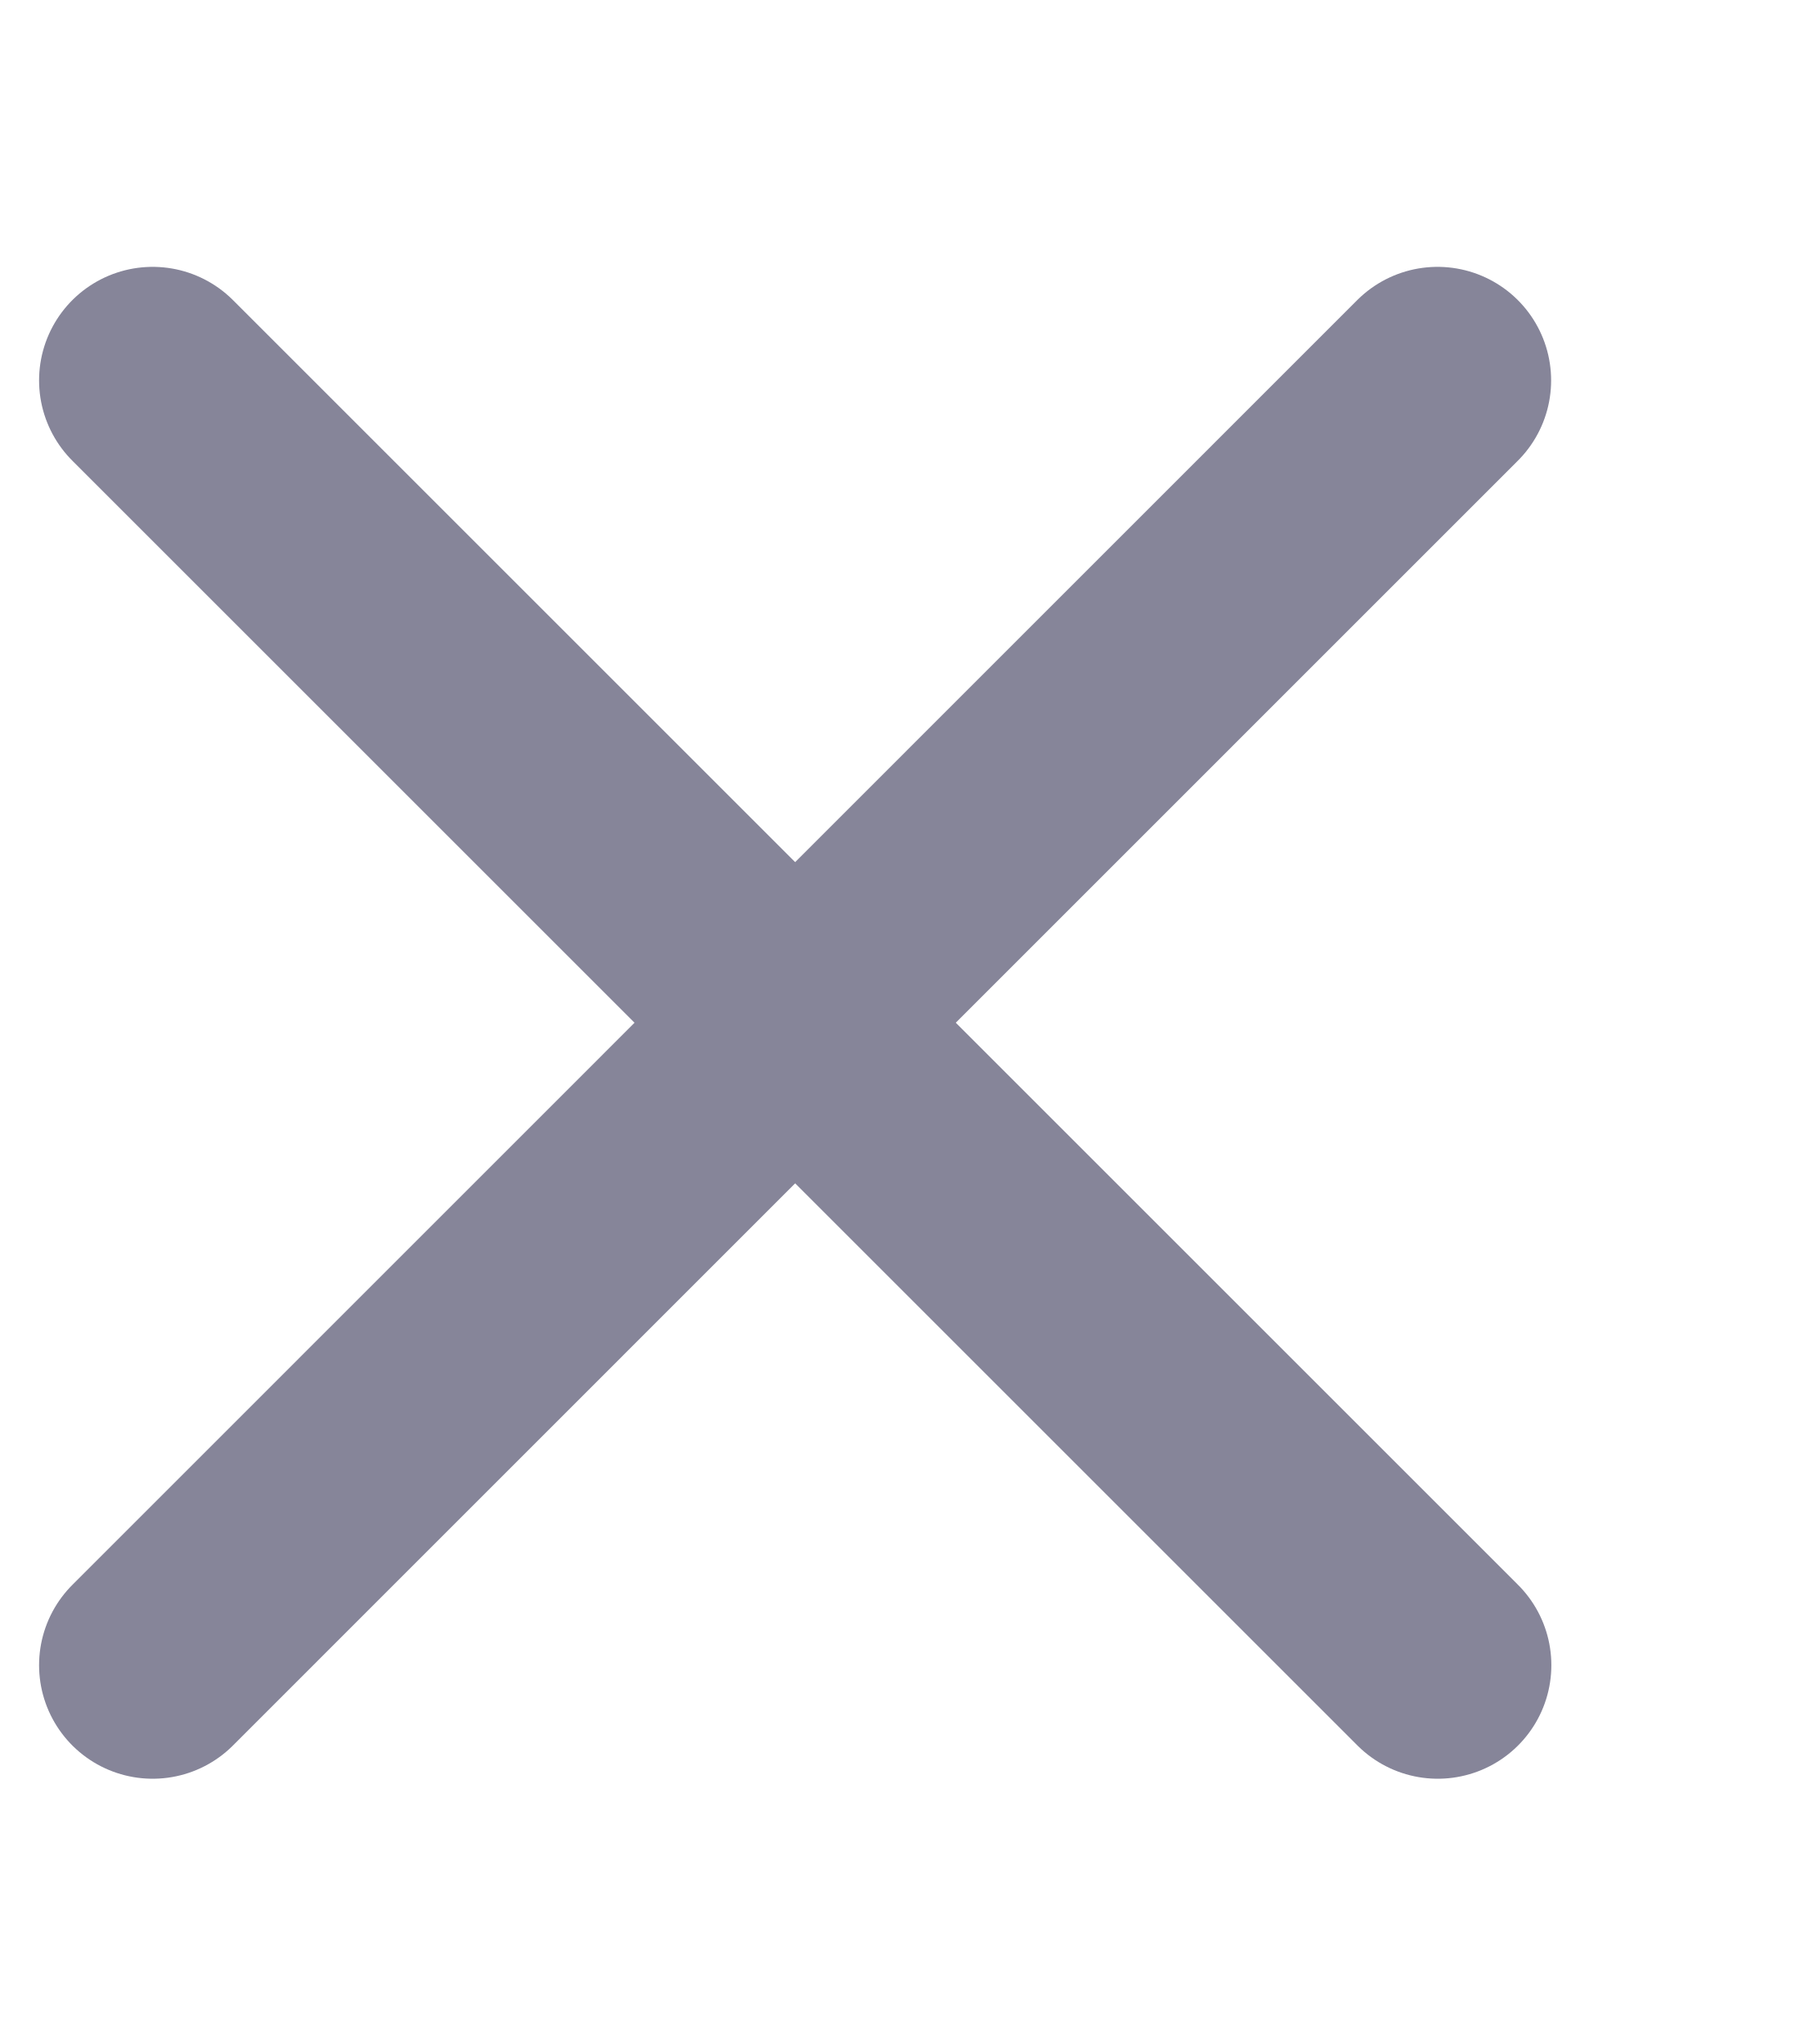
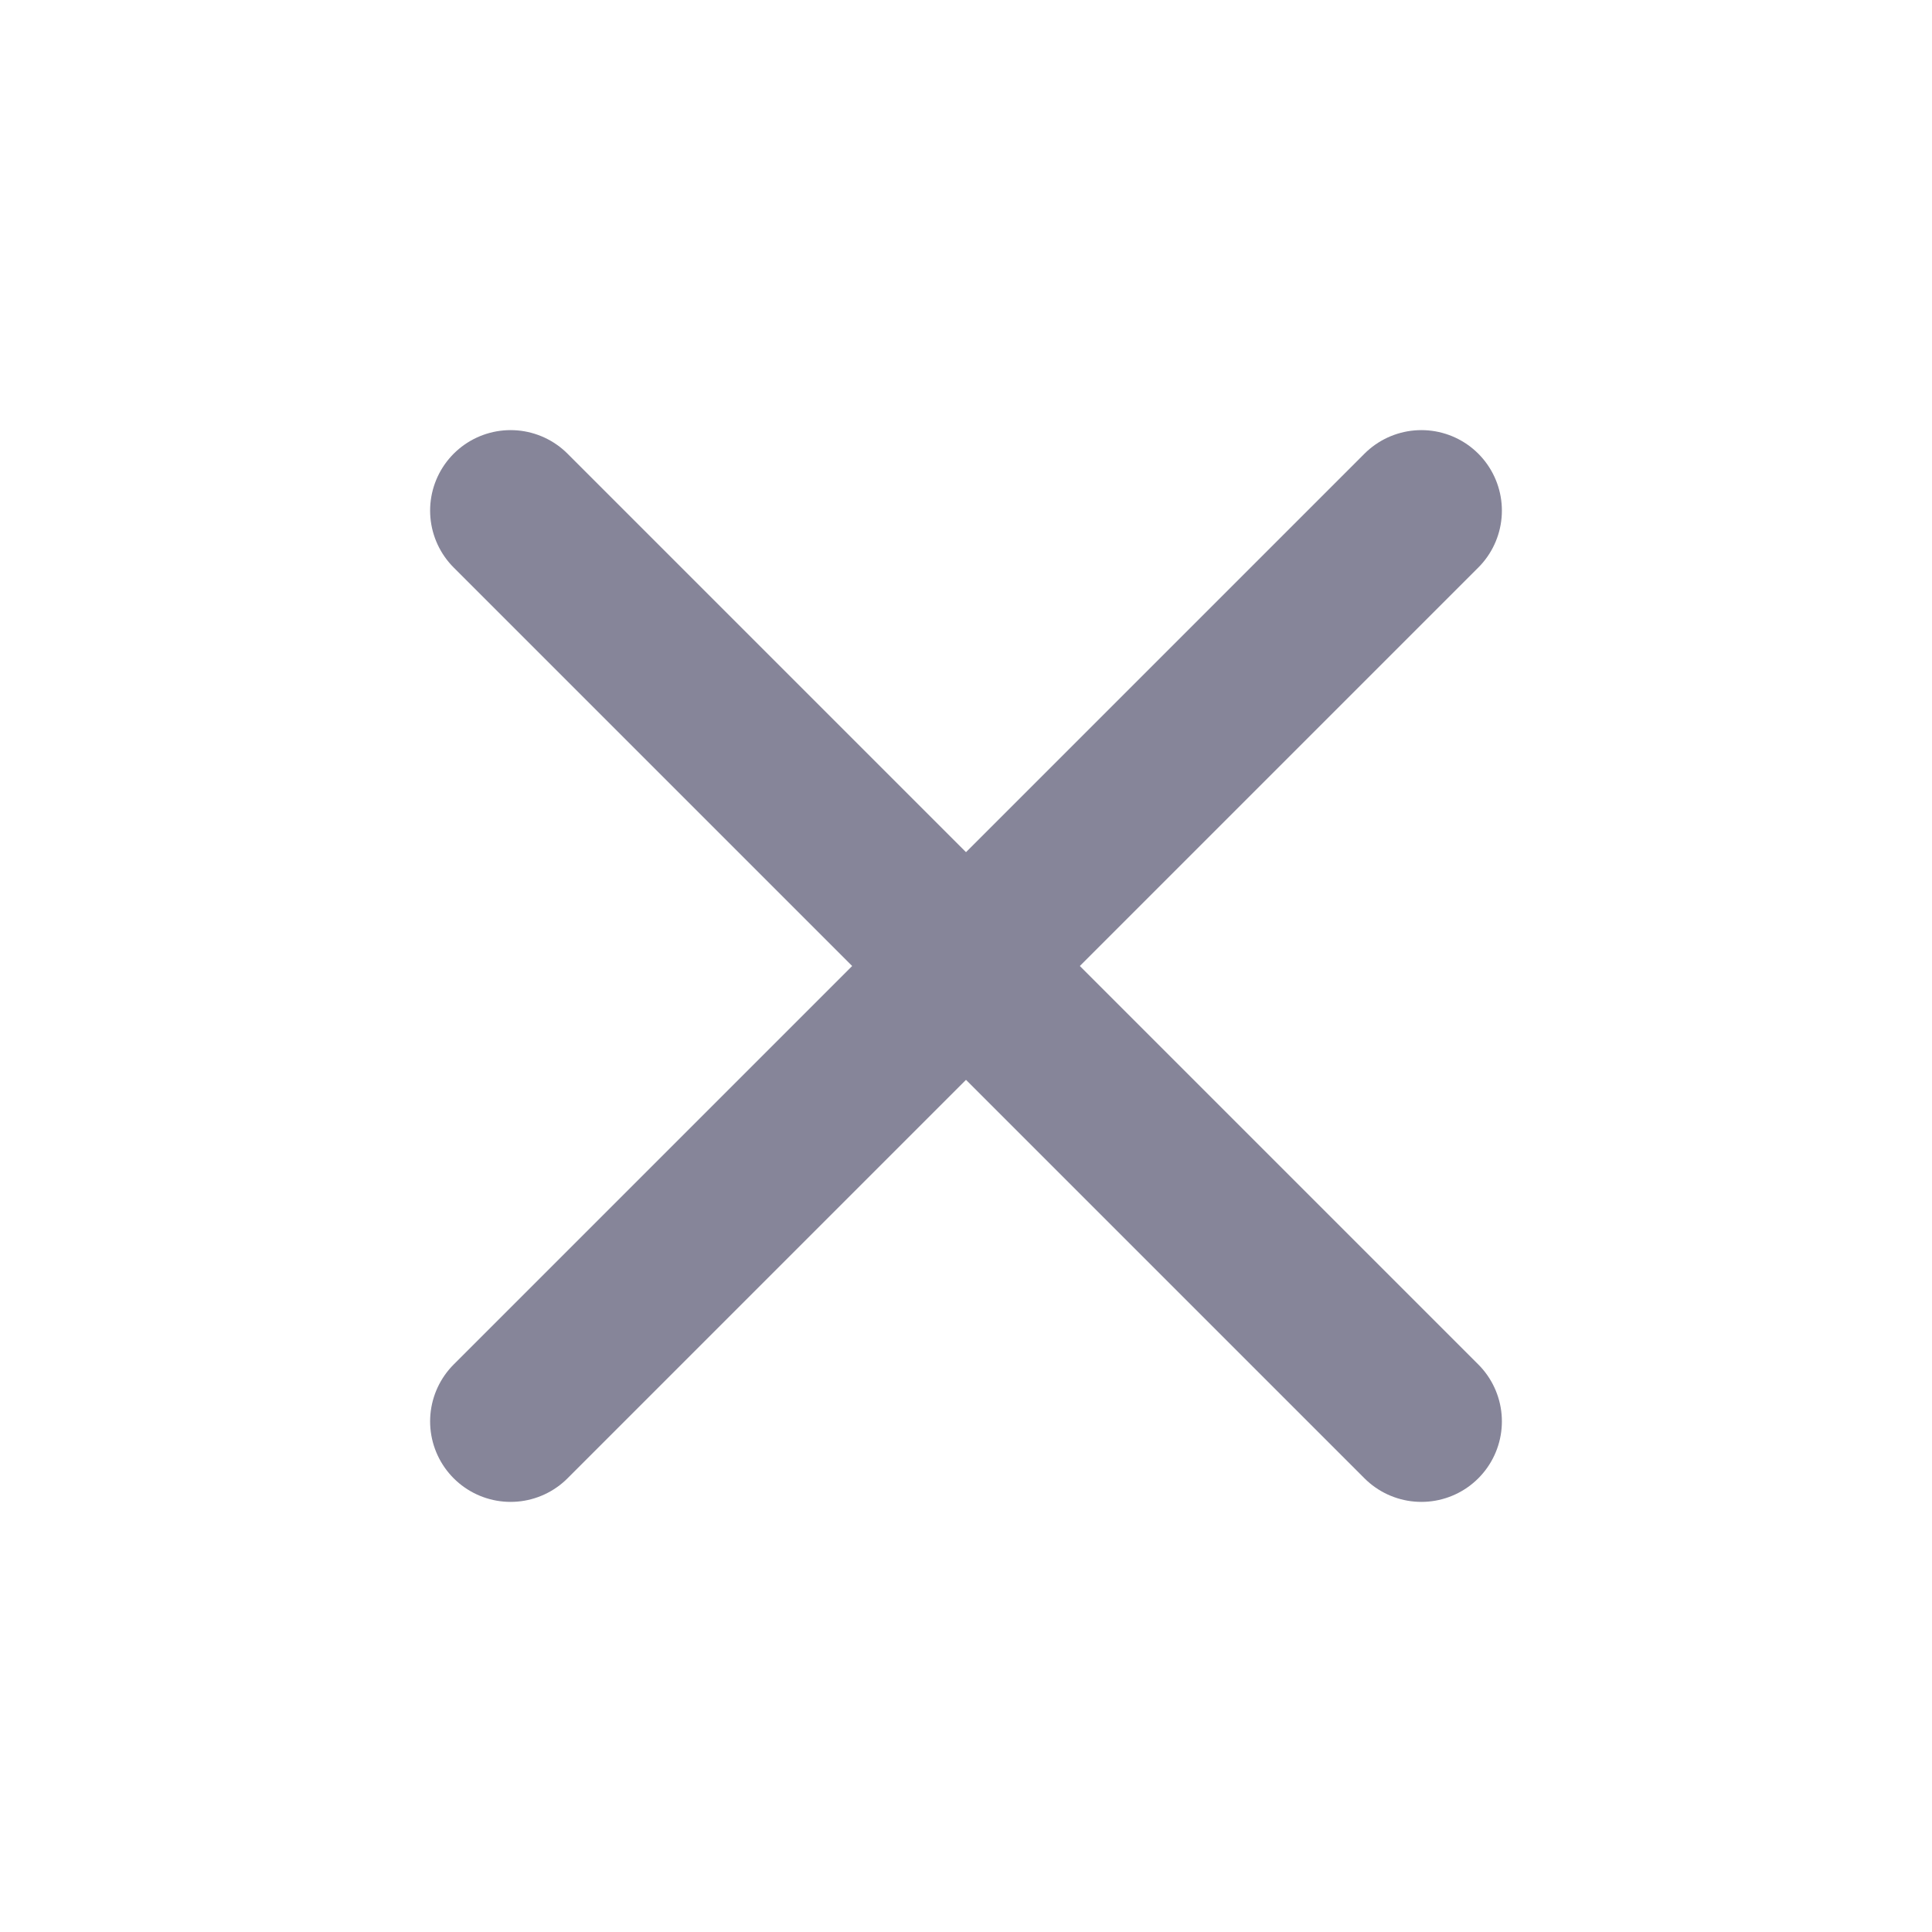
- <svg xmlns="http://www.w3.org/2000/svg" width="100%" height="100%" viewBox="0 0 8 9" fill="none">
-   <line x1="6.329" y1="7.332" x2="0.672" y2="1.675" stroke="#868599" stroke-linecap="round" />
-   <line x1="0.672" y1="7.332" x2="6.328" y2="1.675" stroke="#868599" stroke-linecap="round" />
+ <svg xmlns="http://www.w3.org/2000/svg" width="100%" height="100%" viewBox="0 0 24 24" fill="none">
+   <path d="M6.343 17.657L17.657 6.343" stroke="#868599" stroke-width="2" stroke-linecap="round" />
+   <path d="M17.657 17.657L6.343 6.343" stroke="#868599" stroke-width="2" stroke-linecap="round" />
</svg>
